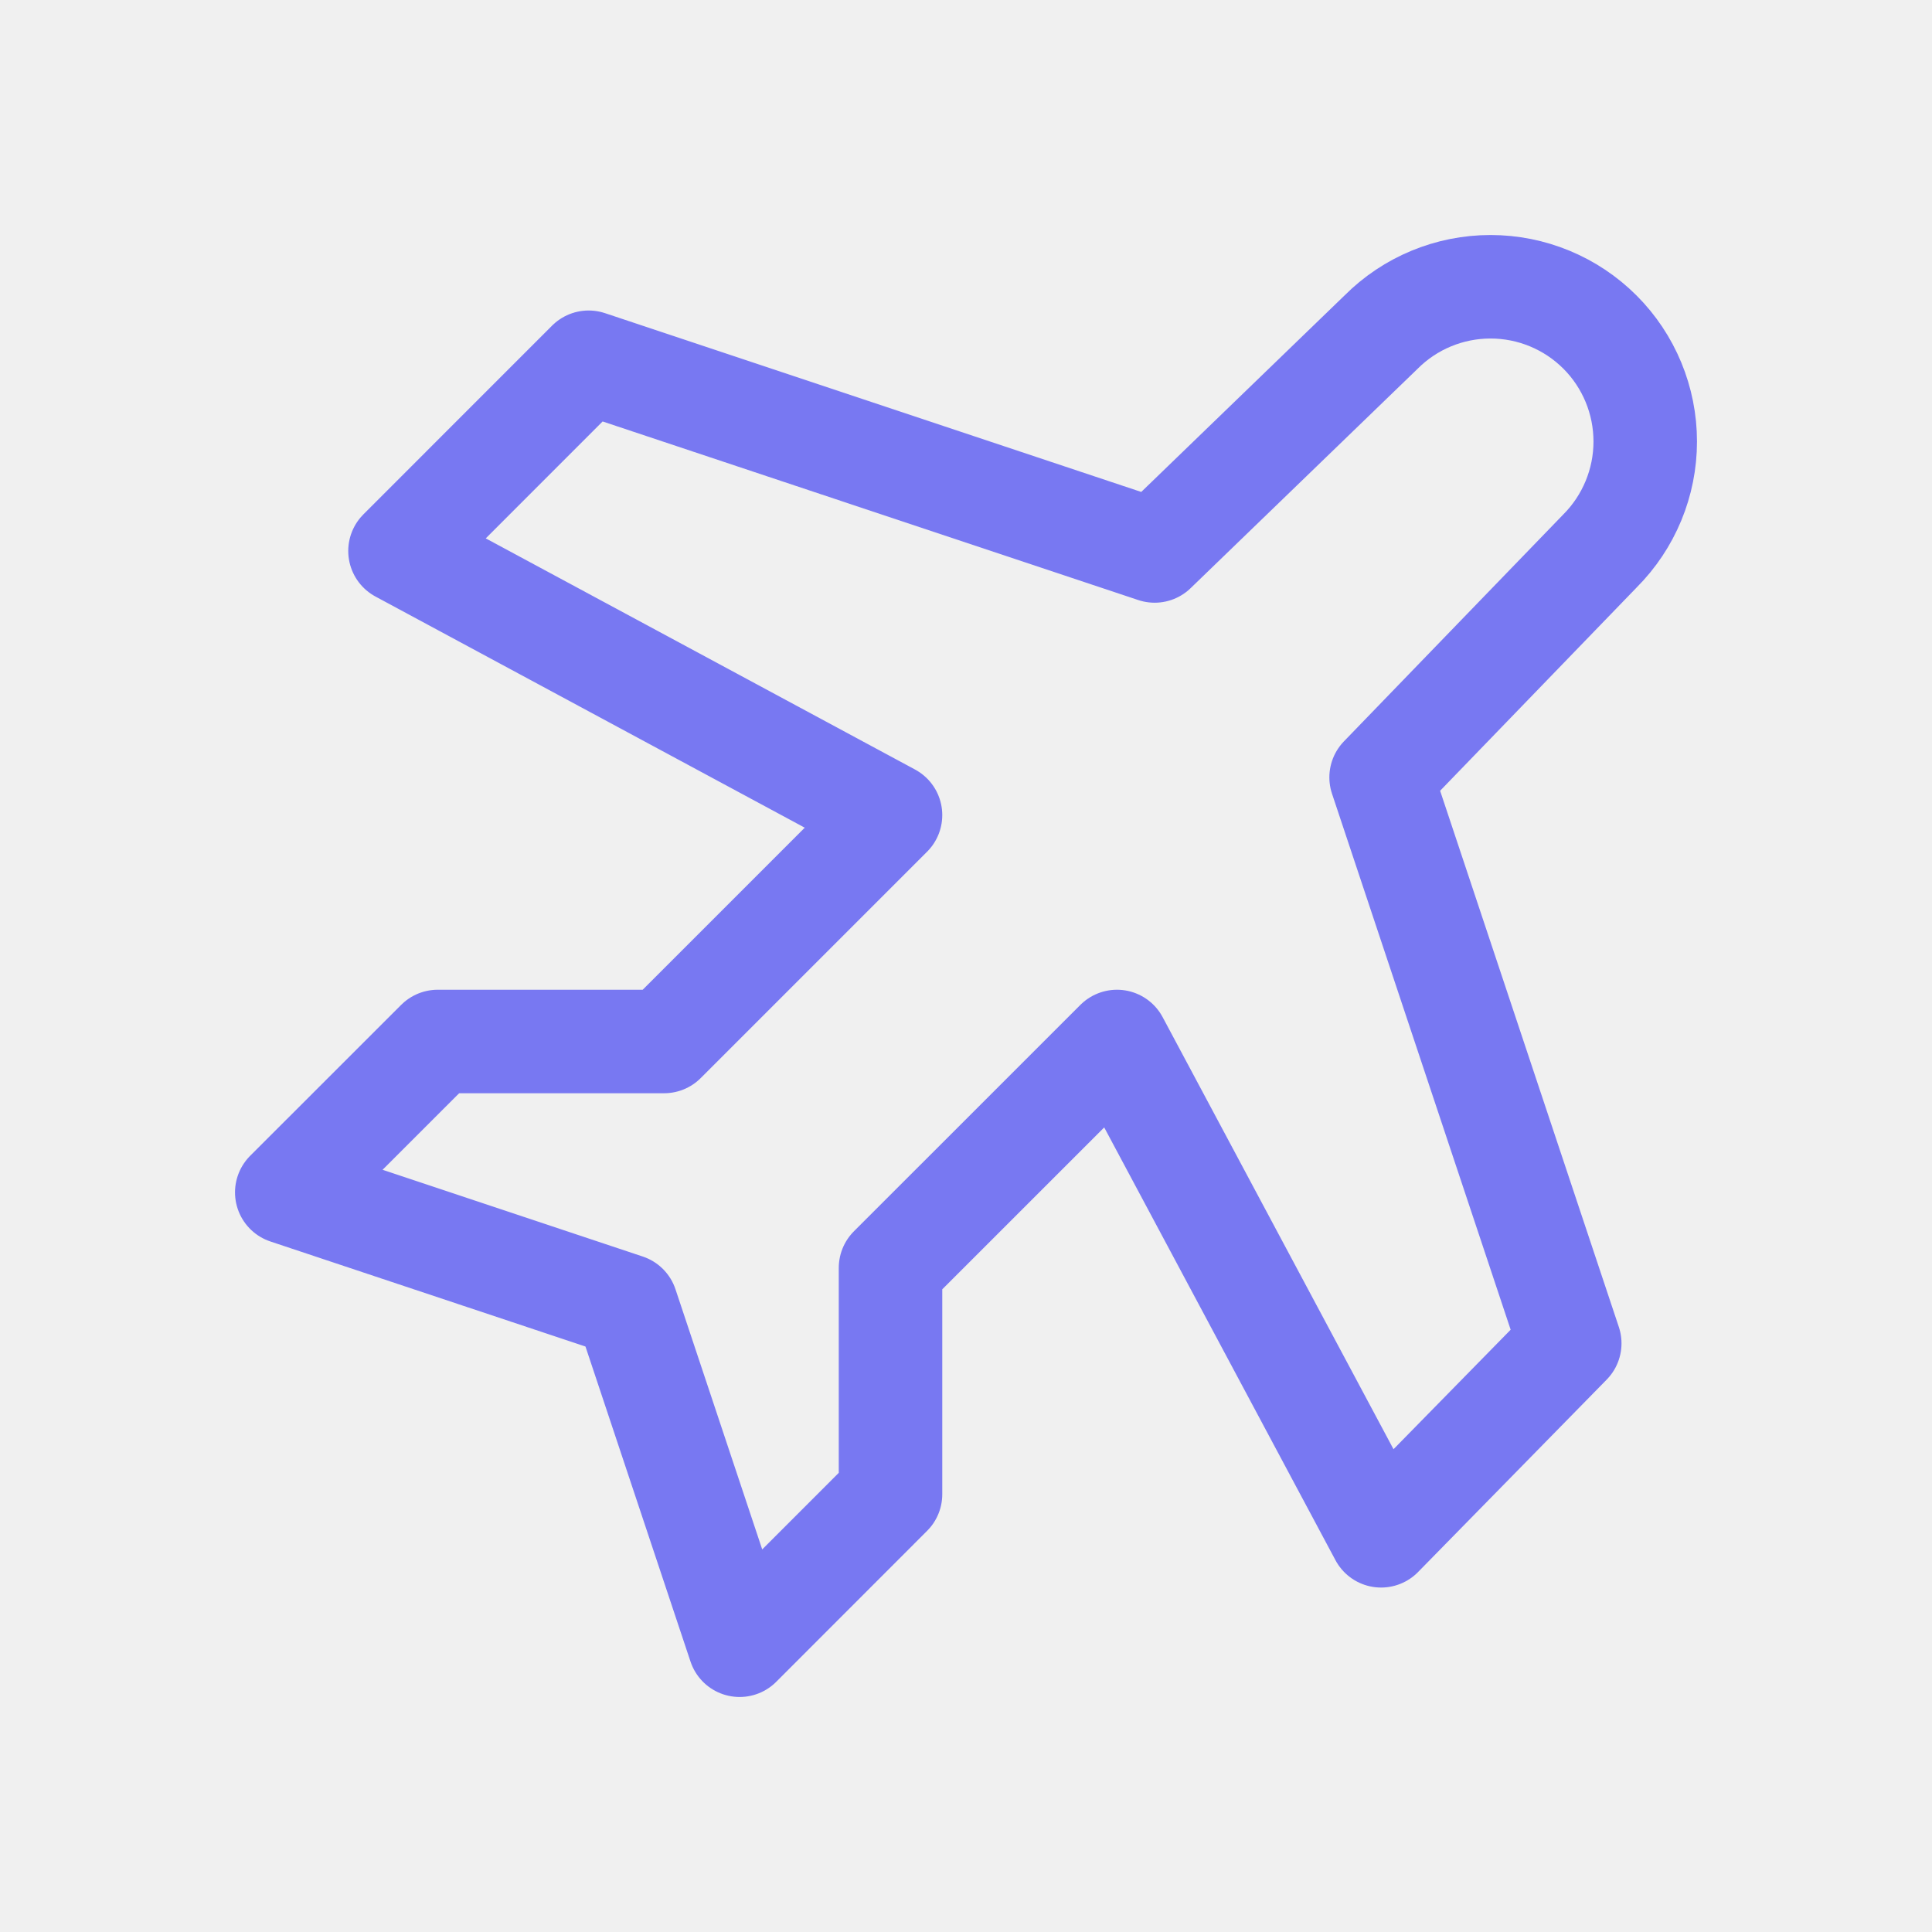
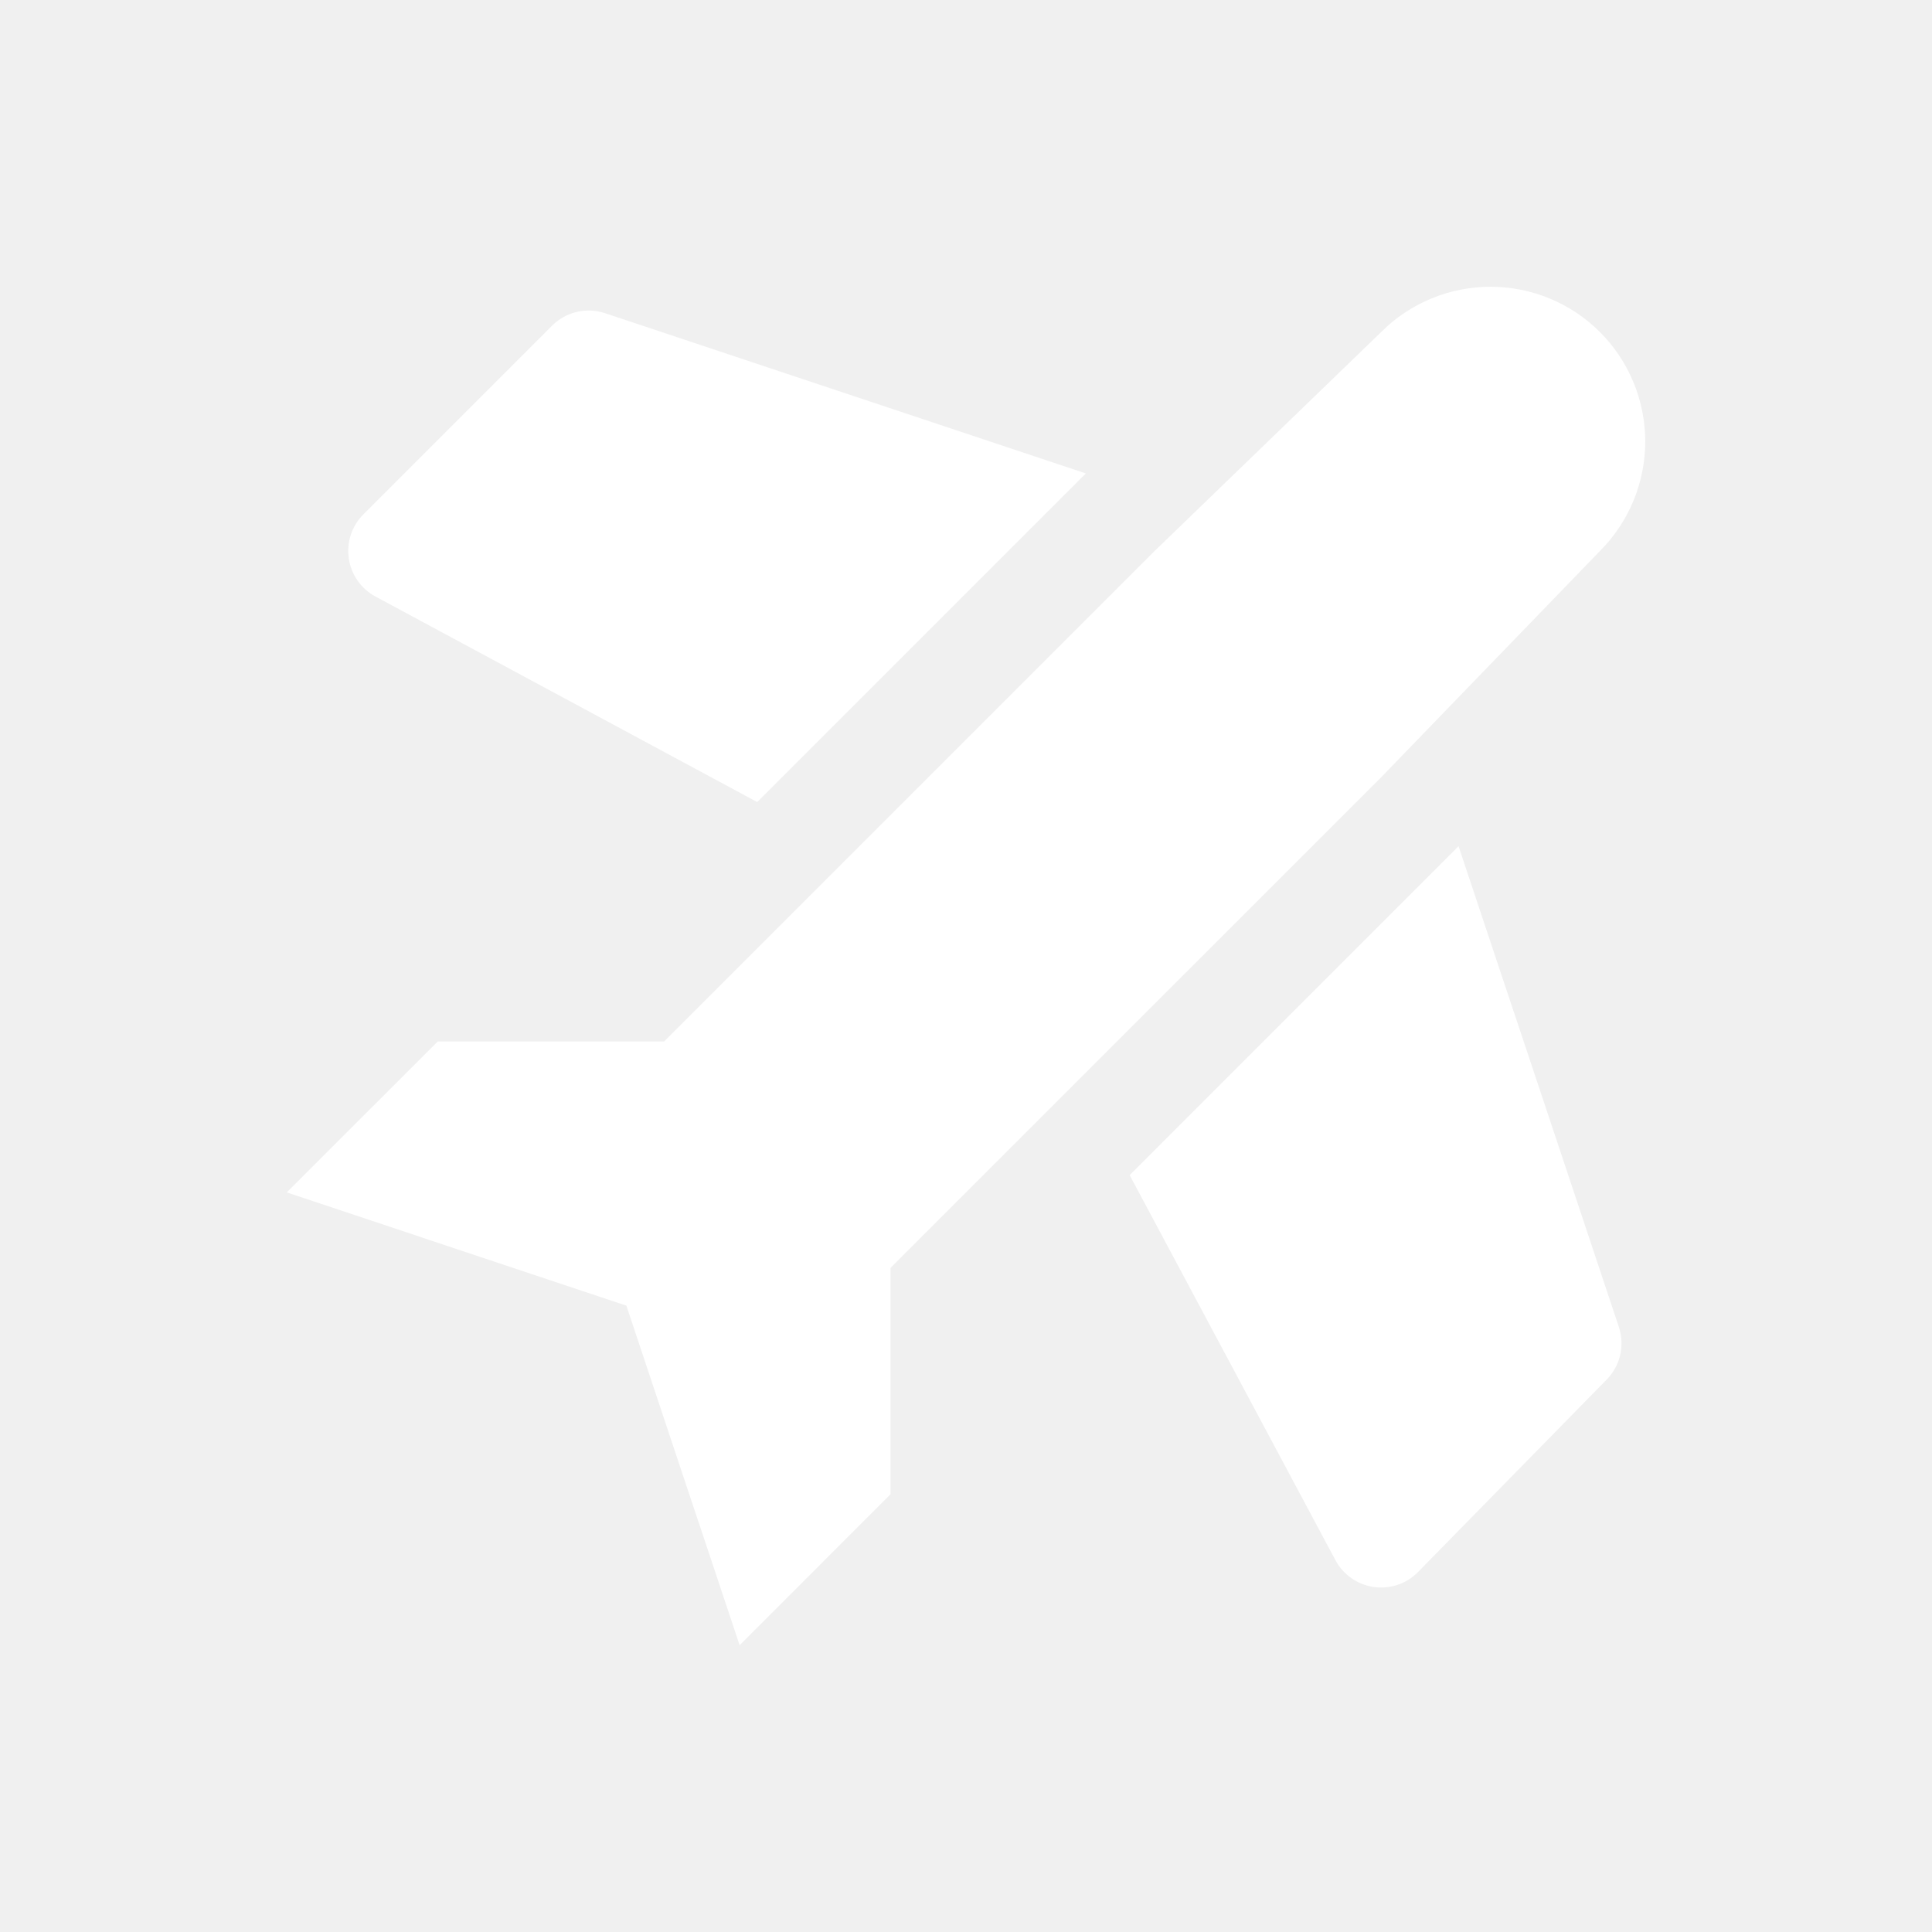
<svg xmlns="http://www.w3.org/2000/svg" width="28" height="28" viewBox="0 0 28 28" fill="none">
-   <path d="M16.734 7.985L20.016 4.813C20.436 4.392 21.007 4.156 21.602 4.156C22.196 4.156 22.767 4.392 23.188 4.813C23.608 5.233 23.844 5.804 23.844 6.399C23.844 6.993 23.608 7.564 23.188 7.985L20.016 11.266L22.75 19.469L20.016 22.258L16.188 15.094L12.906 18.375V21.656L10.719 23.844L9.078 18.922L4.156 17.281L6.344 15.094H9.625L12.906 11.813L5.797 7.985L8.531 5.25L16.734 7.985Z" stroke="#7878F2" stroke-width="1.5" stroke-linecap="round" stroke-linejoin="round" />
+   <path d="M15.692 6.906L15.674 6.924L10.974 11.624L5.441 8.645C5.233 8.533 5.089 8.328 5.055 8.093C5.02 7.859 5.099 7.622 5.267 7.454L8.001 4.72C8.202 4.519 8.499 4.449 8.768 4.539L15.738 6.862L15.692 6.906Z" fill="white" />
+   <path d="M21.138 12.262L21.094 12.308L21.076 12.326L16.372 17.031L19.354 22.611C19.467 22.822 19.673 22.966 19.909 23C20.146 23.034 20.384 22.954 20.551 22.783L23.285 19.994C23.483 19.793 23.55 19.499 23.462 19.232L21.138 12.262Z" fill="white" />
+   <path d="M6.344 15.094H9.625L16.734 7.985L20.016 4.813C20.436 4.392 21.007 4.156 21.602 4.156C22.196 4.156 22.767 4.392 23.188 4.813C23.608 5.233 23.844 5.804 23.844 6.399C23.844 6.993 23.608 7.564 23.188 7.985L20.016 11.266L12.906 18.375V21.656L10.719 23.844L9.078 18.922L4.156 17.281L6.344 15.094Z" fill="white" />
</svg>
